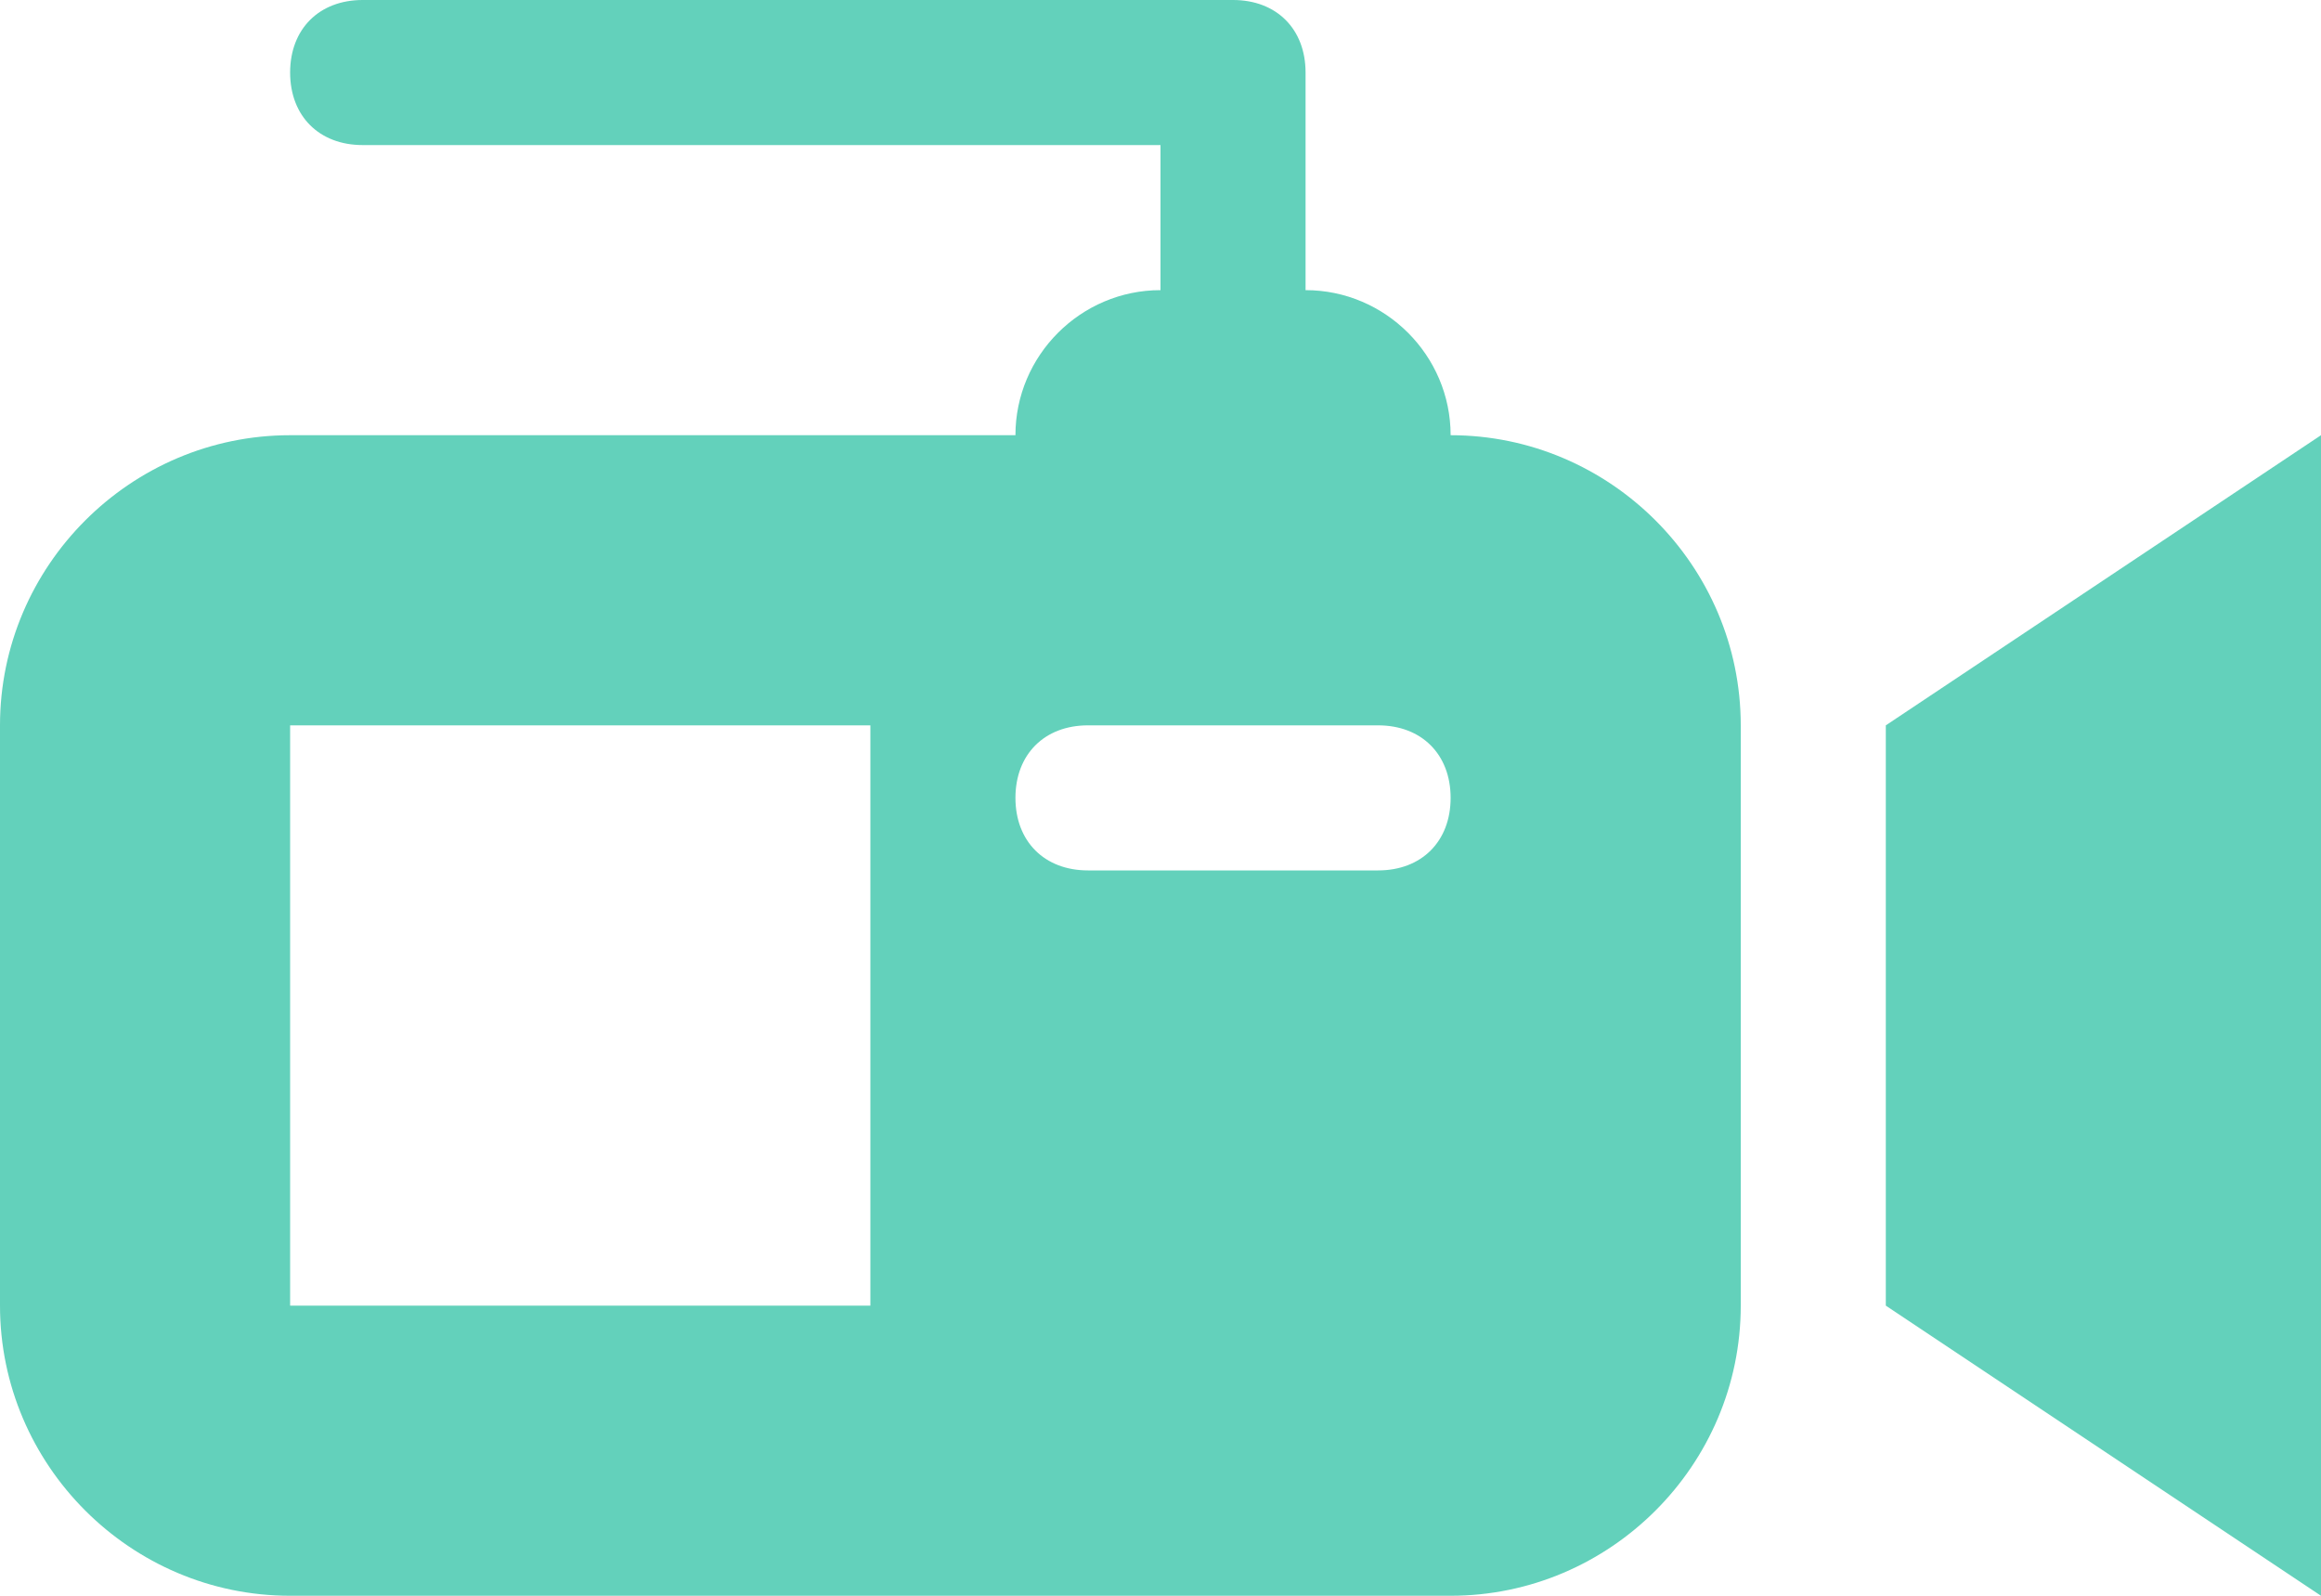
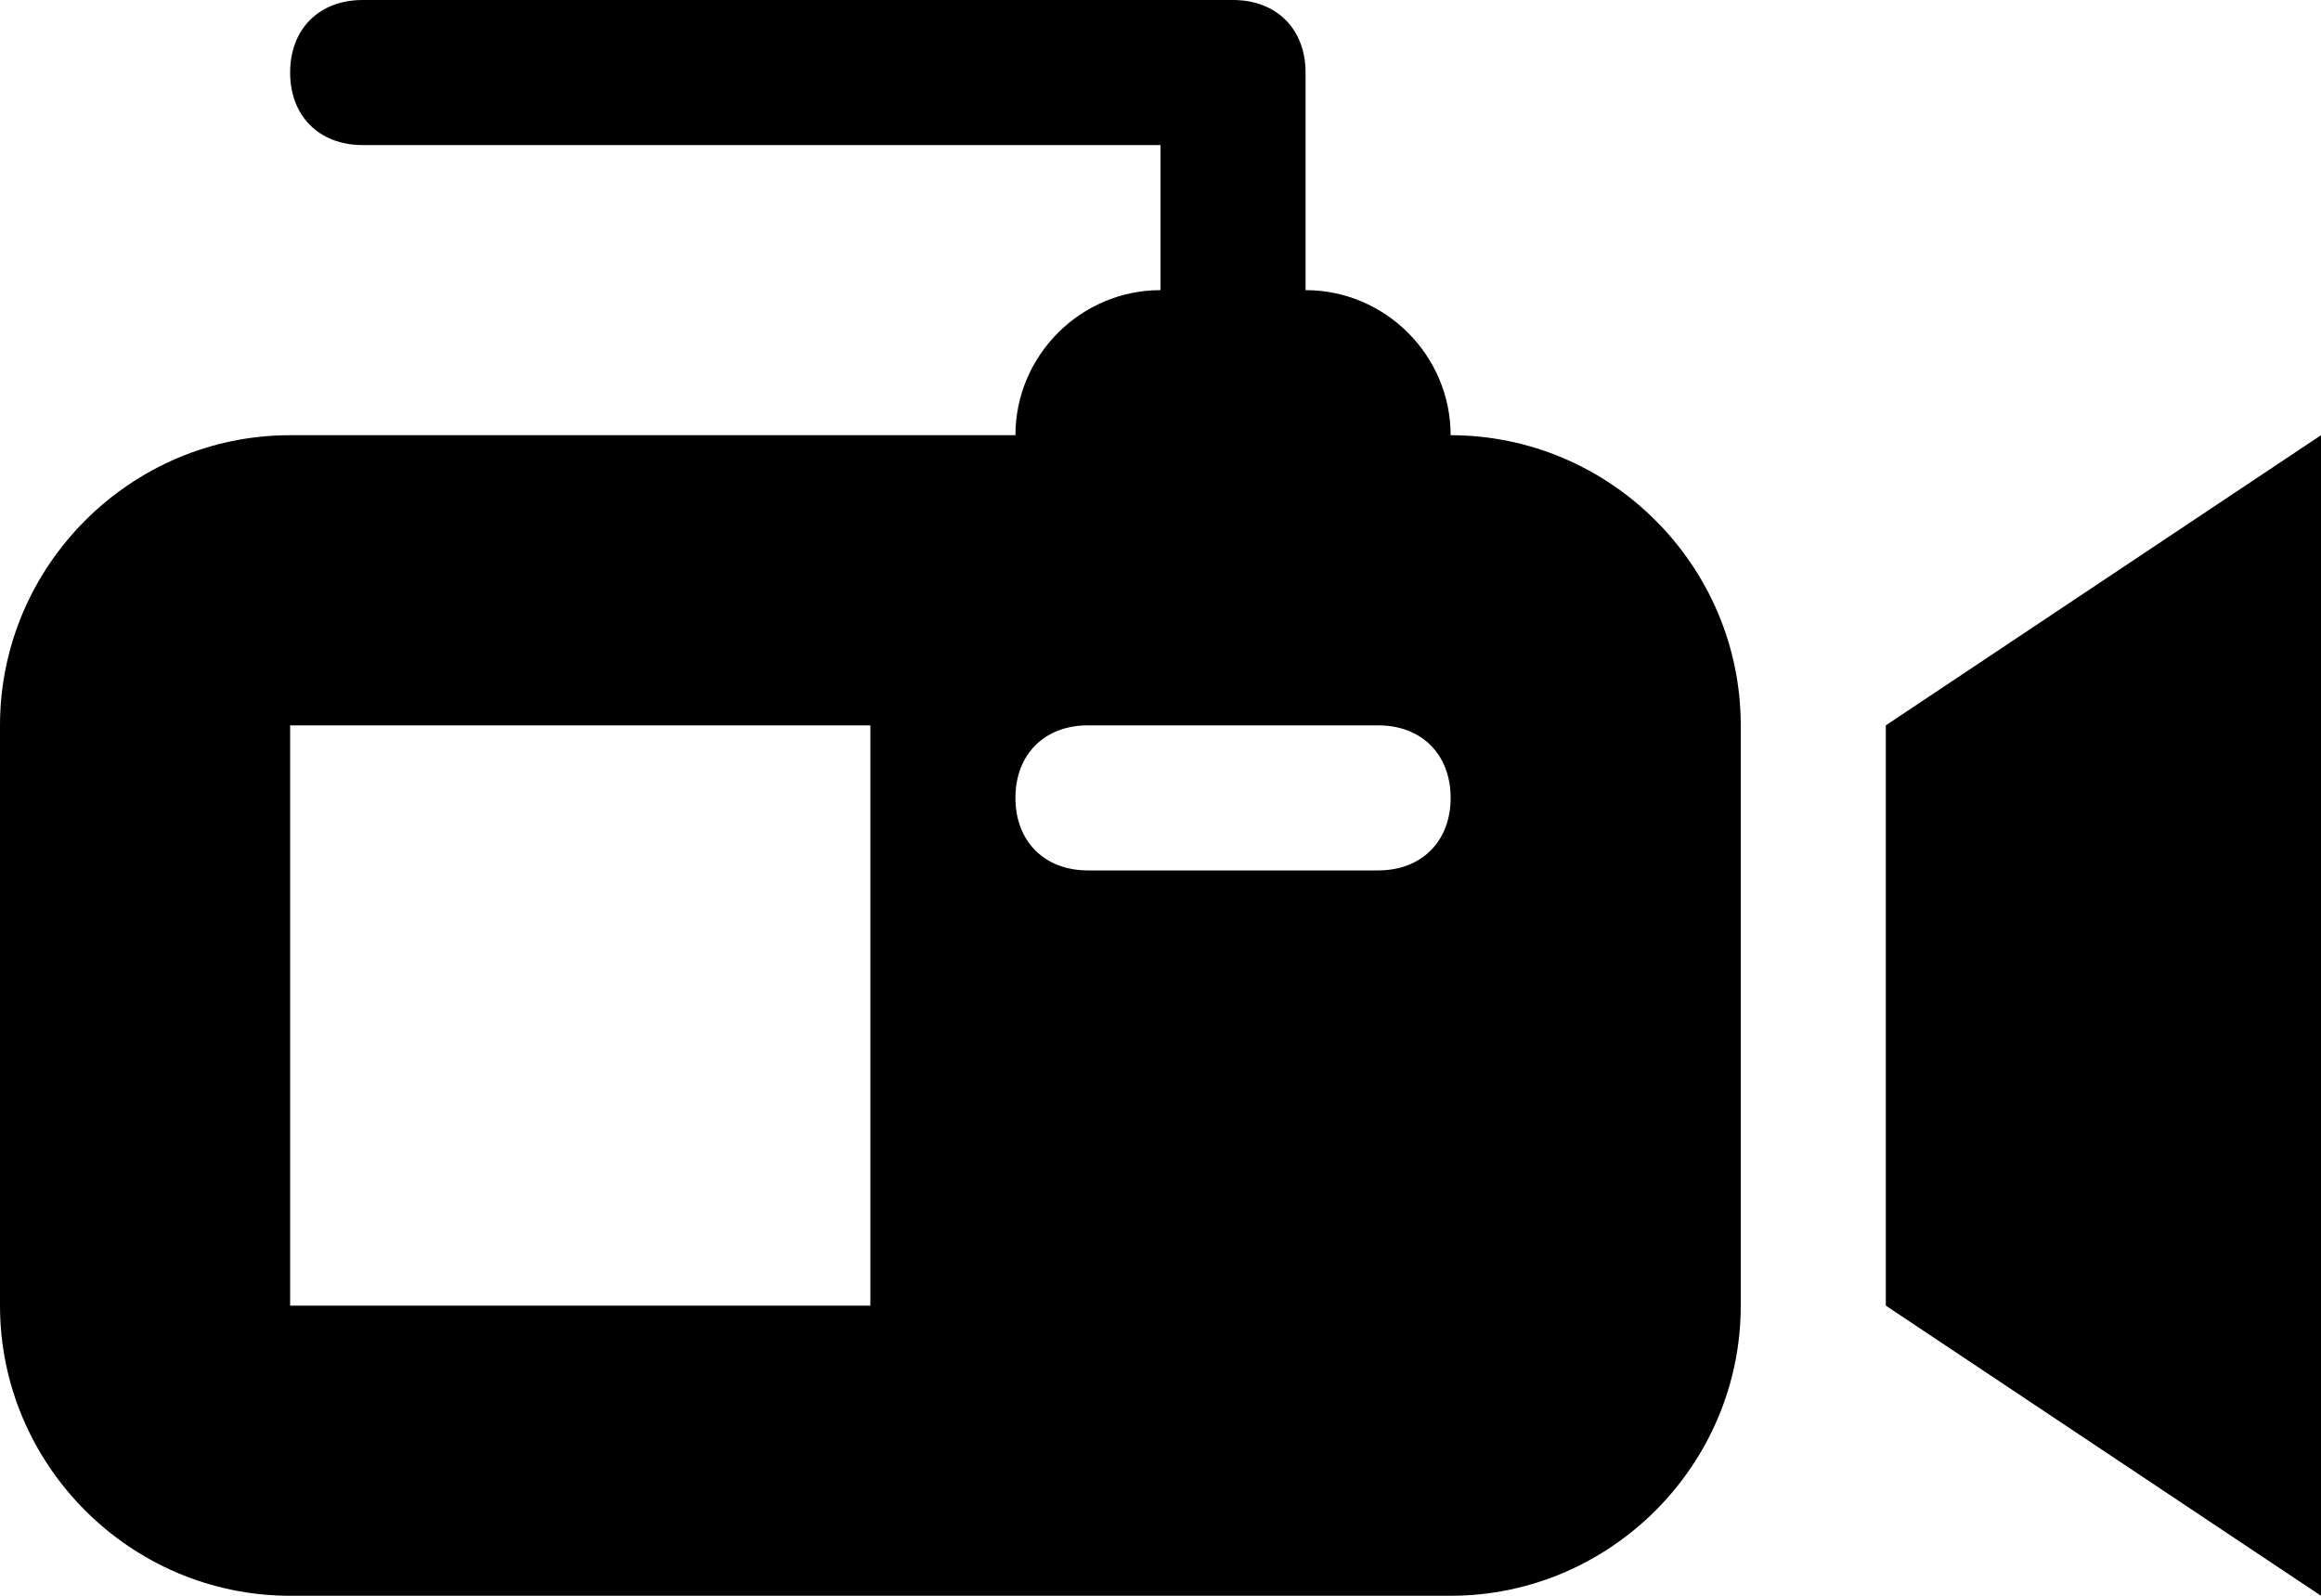
<svg xmlns="http://www.w3.org/2000/svg" width="32" height="22" viewBox="0 0 32 22" fill="none">
-   <path d="M26 10L32 6V22L26 18V10ZM24 10V18C24 20.2 22.2 22 20 22H4C1.8 22 0 20.2 0 18V10C0 7.8 1.8 6 4 6H14C14 4.9 14.9 4 16 4V2H5C4.4 2 4 1.6 4 1C4 0.4 4.4 0 5 0H17C17.6 0 18 0.4 18 1V4C19.1 4 20 4.9 20 6C22.2 6 24 7.8 24 10ZM12 10H4V18H12V10ZM20 11C20 10.4 19.6 10 19 10H15C14.4 10 14 10.4 14 11C14 11.6 14.4 12 15 12H19C19.6 12 20 11.6 20 11Z" fill="#63D1BB" />
+   <path d="M26 10L32 6V22L26 18V10ZM24 10V18C24 20.2 22.2 22 20 22H4C1.8 22 0 20.2 0 18V10C0 7.8 1.8 6 4 6H14C14 4.9 14.9 4 16 4V2H5C4.4 2 4 1.6 4 1C4 0.4 4.4 0 5 0H17C17.6 0 18 0.4 18 1V4C19.1 4 20 4.9 20 6C22.2 6 24 7.8 24 10ZM12 10H4V18H12V10ZM20 11C20 10.4 19.6 10 19 10H15C14.4 10 14 10.4 14 11C14 11.6 14.4 12 15 12H19C19.6 12 20 11.6 20 11Z" fill="currentColor" />
</svg>
